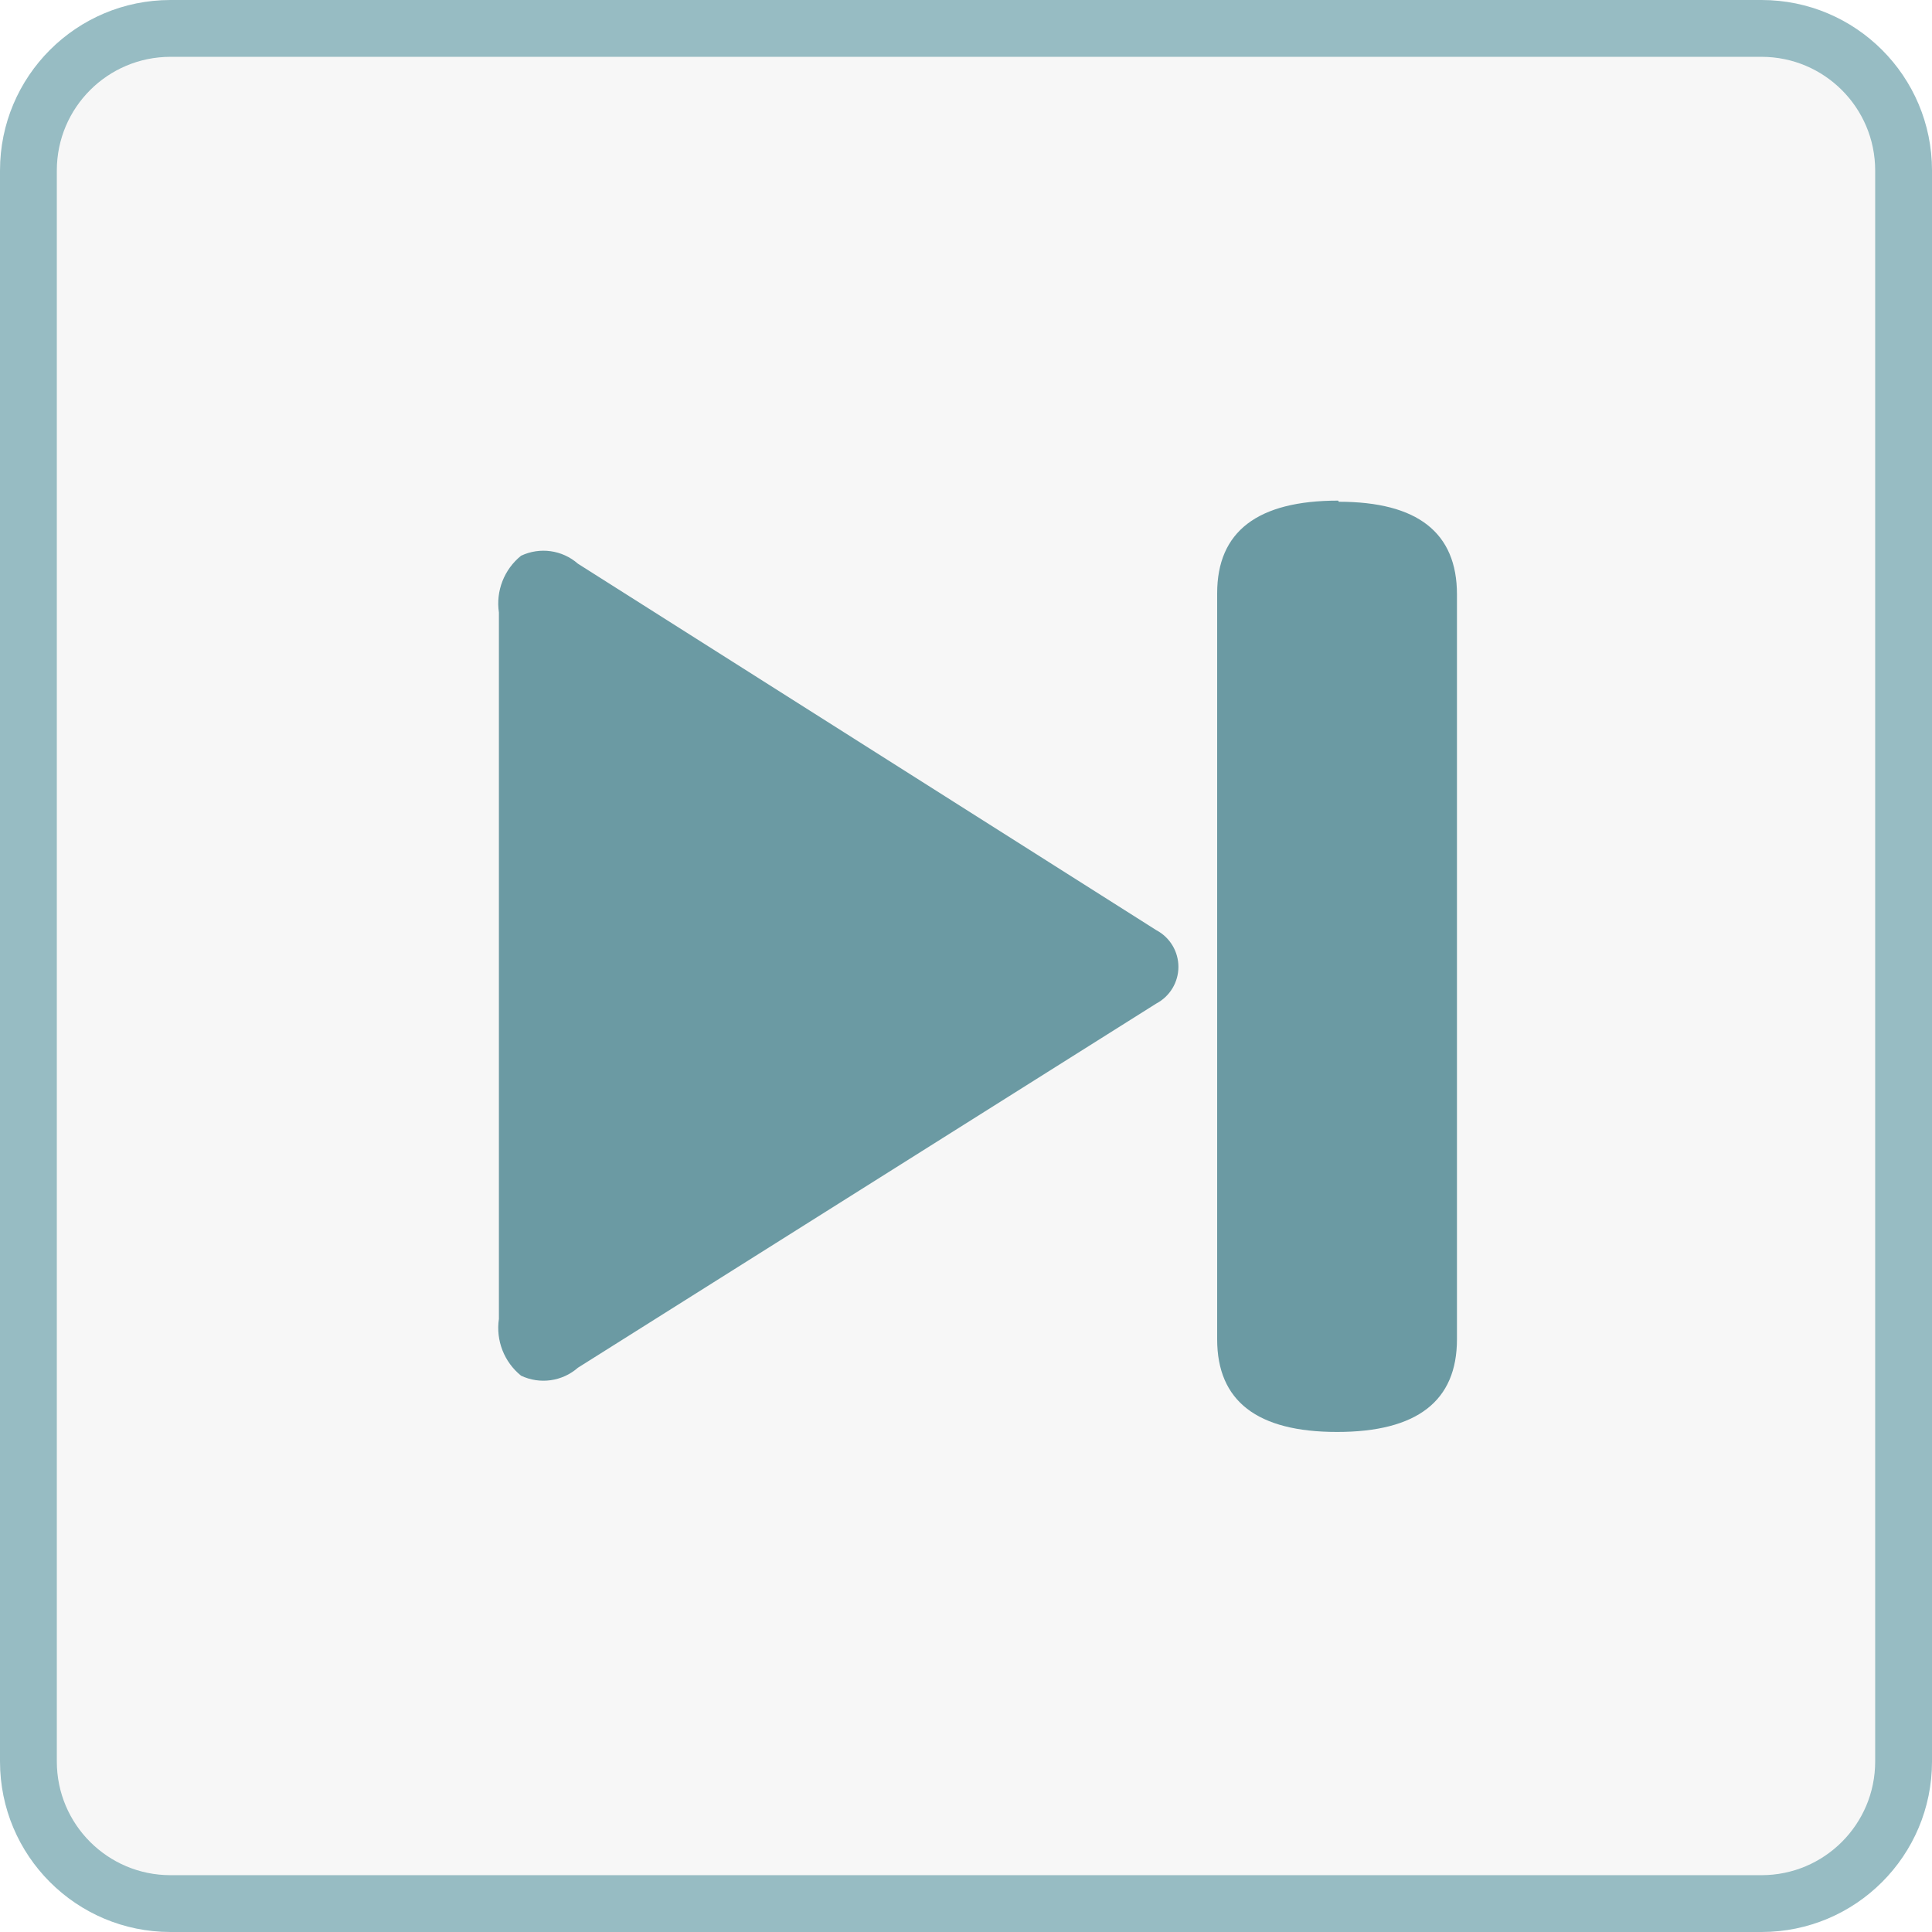
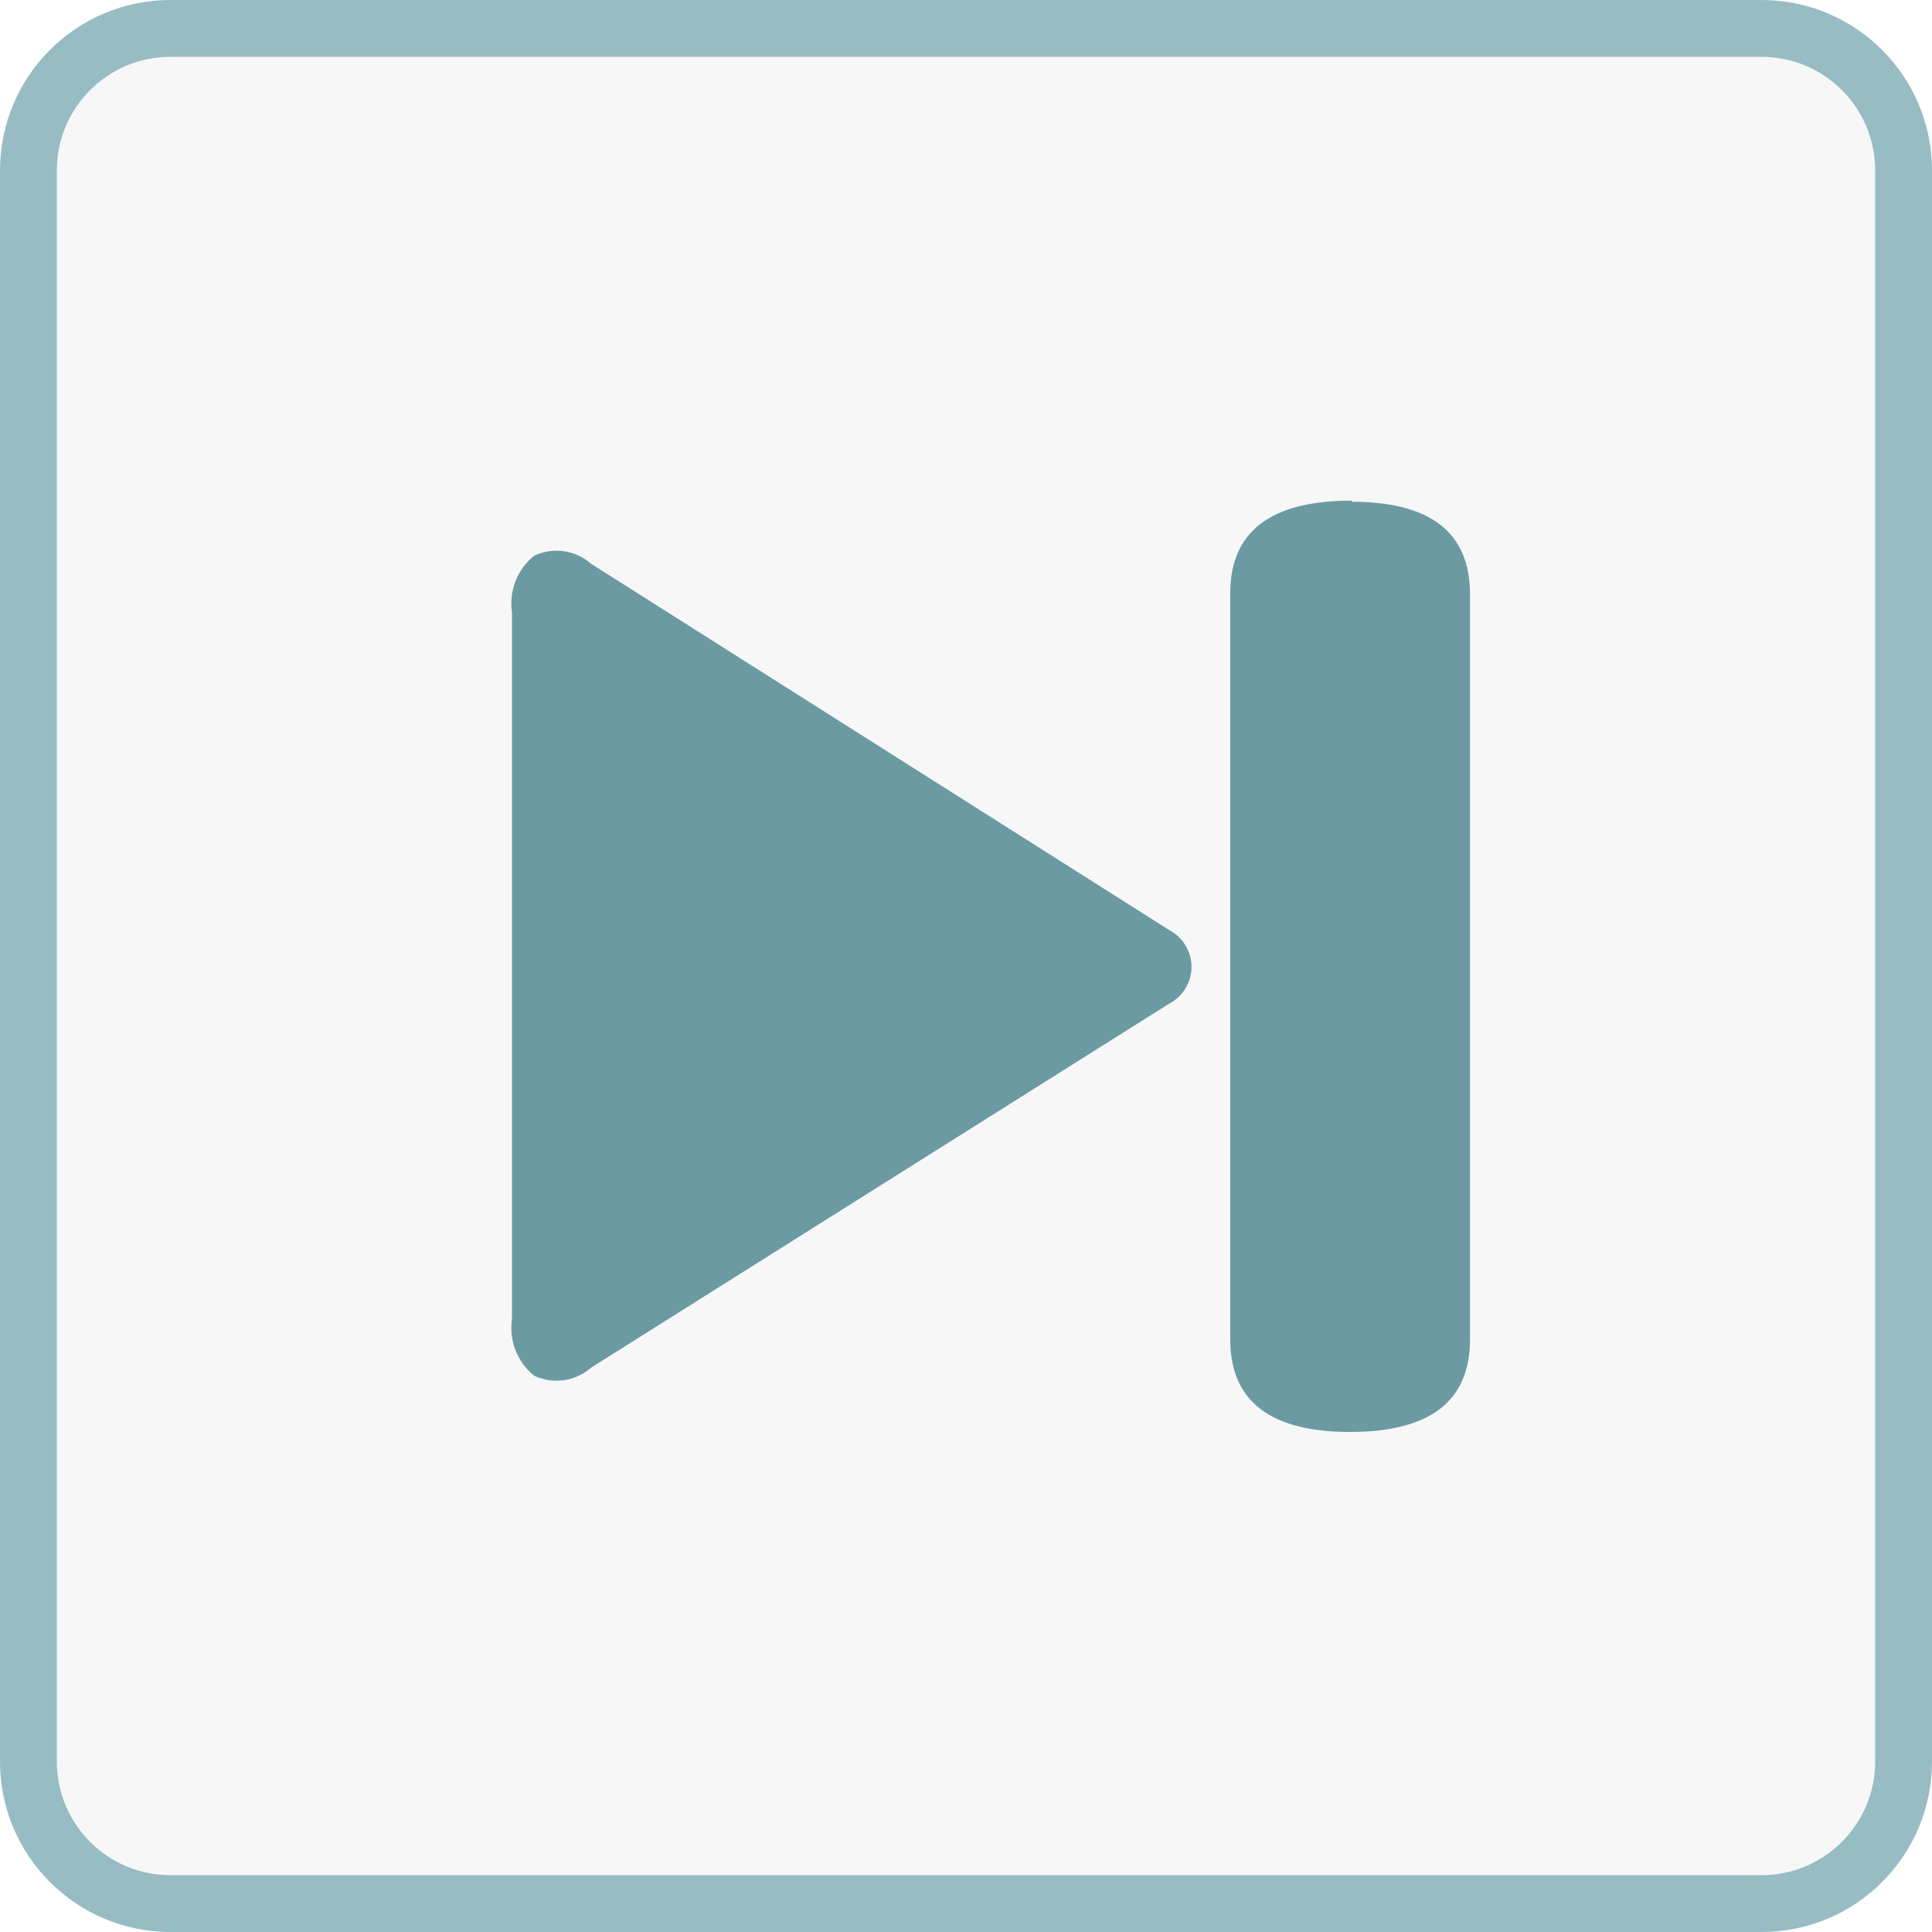
- <svg xmlns="http://www.w3.org/2000/svg" id="step3" viewBox="0 0 34 34">
+ <svg xmlns="http://www.w3.org/2000/svg" id="图层_53_复制_2" data-name="图层 53_复制 2" viewBox="0 0 34 34">
  <defs>
    <style>.cls-1{fill:#f7f7f7;}.cls-2{fill:#97bcc3;}.cls-3{fill:#6b9aa3;}</style>
  </defs>
-   <g id="filled_with" data-name="filled with">
-     <rect class="cls-1" x="0.5" y="0.5" width="33" height="33" rx="2.5" ry="2.5" />
-     <path class="cls-2" d="M1324.09,758.63a2,2,0,0,1,2,2v28a2,2,0,0,1-2,2h-28a2,2,0,0,1-2-2v-28a2,2,0,0,1,2-2h28m0-1h-28a3,3,0,0,0-3,3v28a3,3,0,0,0,3,3h28a3,3,0,0,0,3-3v-28a3,3,0,0,0-3-3h0Z" transform="translate(-1293.09 -757.63)" />
-     <path class="cls-3" d="M1313.44,774a0.73,0.73,0,0,1,0,1.29l-10.18,6.41a0.92,0.92,0,0,1-1,.14,1.08,1.08,0,0,1-.39-1V768.41a1.08,1.08,0,0,1,.39-1,0.92,0.92,0,0,1,1,.14Zm3.21-7.54q2.08,0,2.08,1.63v13.11q0,1.63-2.11,1.63t-2.11-1.63V768.07Q1314.51,766.44,1316.64,766.44Z" transform="translate(-1293.09 -757.63)" />
-   </g>
+   <rect class="cls-1" x="0.5" y="0.5" width="33" height="33" rx="2.5" ry="2.5" />
+   <path class="cls-2" d="M1232.73,758.63a2,2,0,0,1,2,2v28a2,2,0,0,1-2,2h-28a2,2,0,0,1-2-2v-28a2,2,0,0,1,2-2h28m0-1h-28a3,3,0,0,0-3,3v28a3,3,0,0,0,3,3h28a3,3,0,0,0,3-3v-28a3,3,0,0,0-3-3h0Z" transform="translate(-1201.73 -757.63)" />
+   <path class="cls-3" d="M1222.31,774a0.73,0.73,0,0,1,0,1.29l-10.18,6.41a0.92,0.92,0,0,1-1,.14,1.08,1.08,0,0,1-.39-1V768.41a1.08,1.08,0,0,1,.39-1,0.92,0.92,0,0,1,1,.14Zm3.21-7.54q2.08,0,2.08,1.63v13.11q0,1.63-2.11,1.63t-2.11-1.63V768.07Q1223.38,766.44,1225.52,766.44Z" transform="translate(-1201.73 -757.63)" />
</svg>
